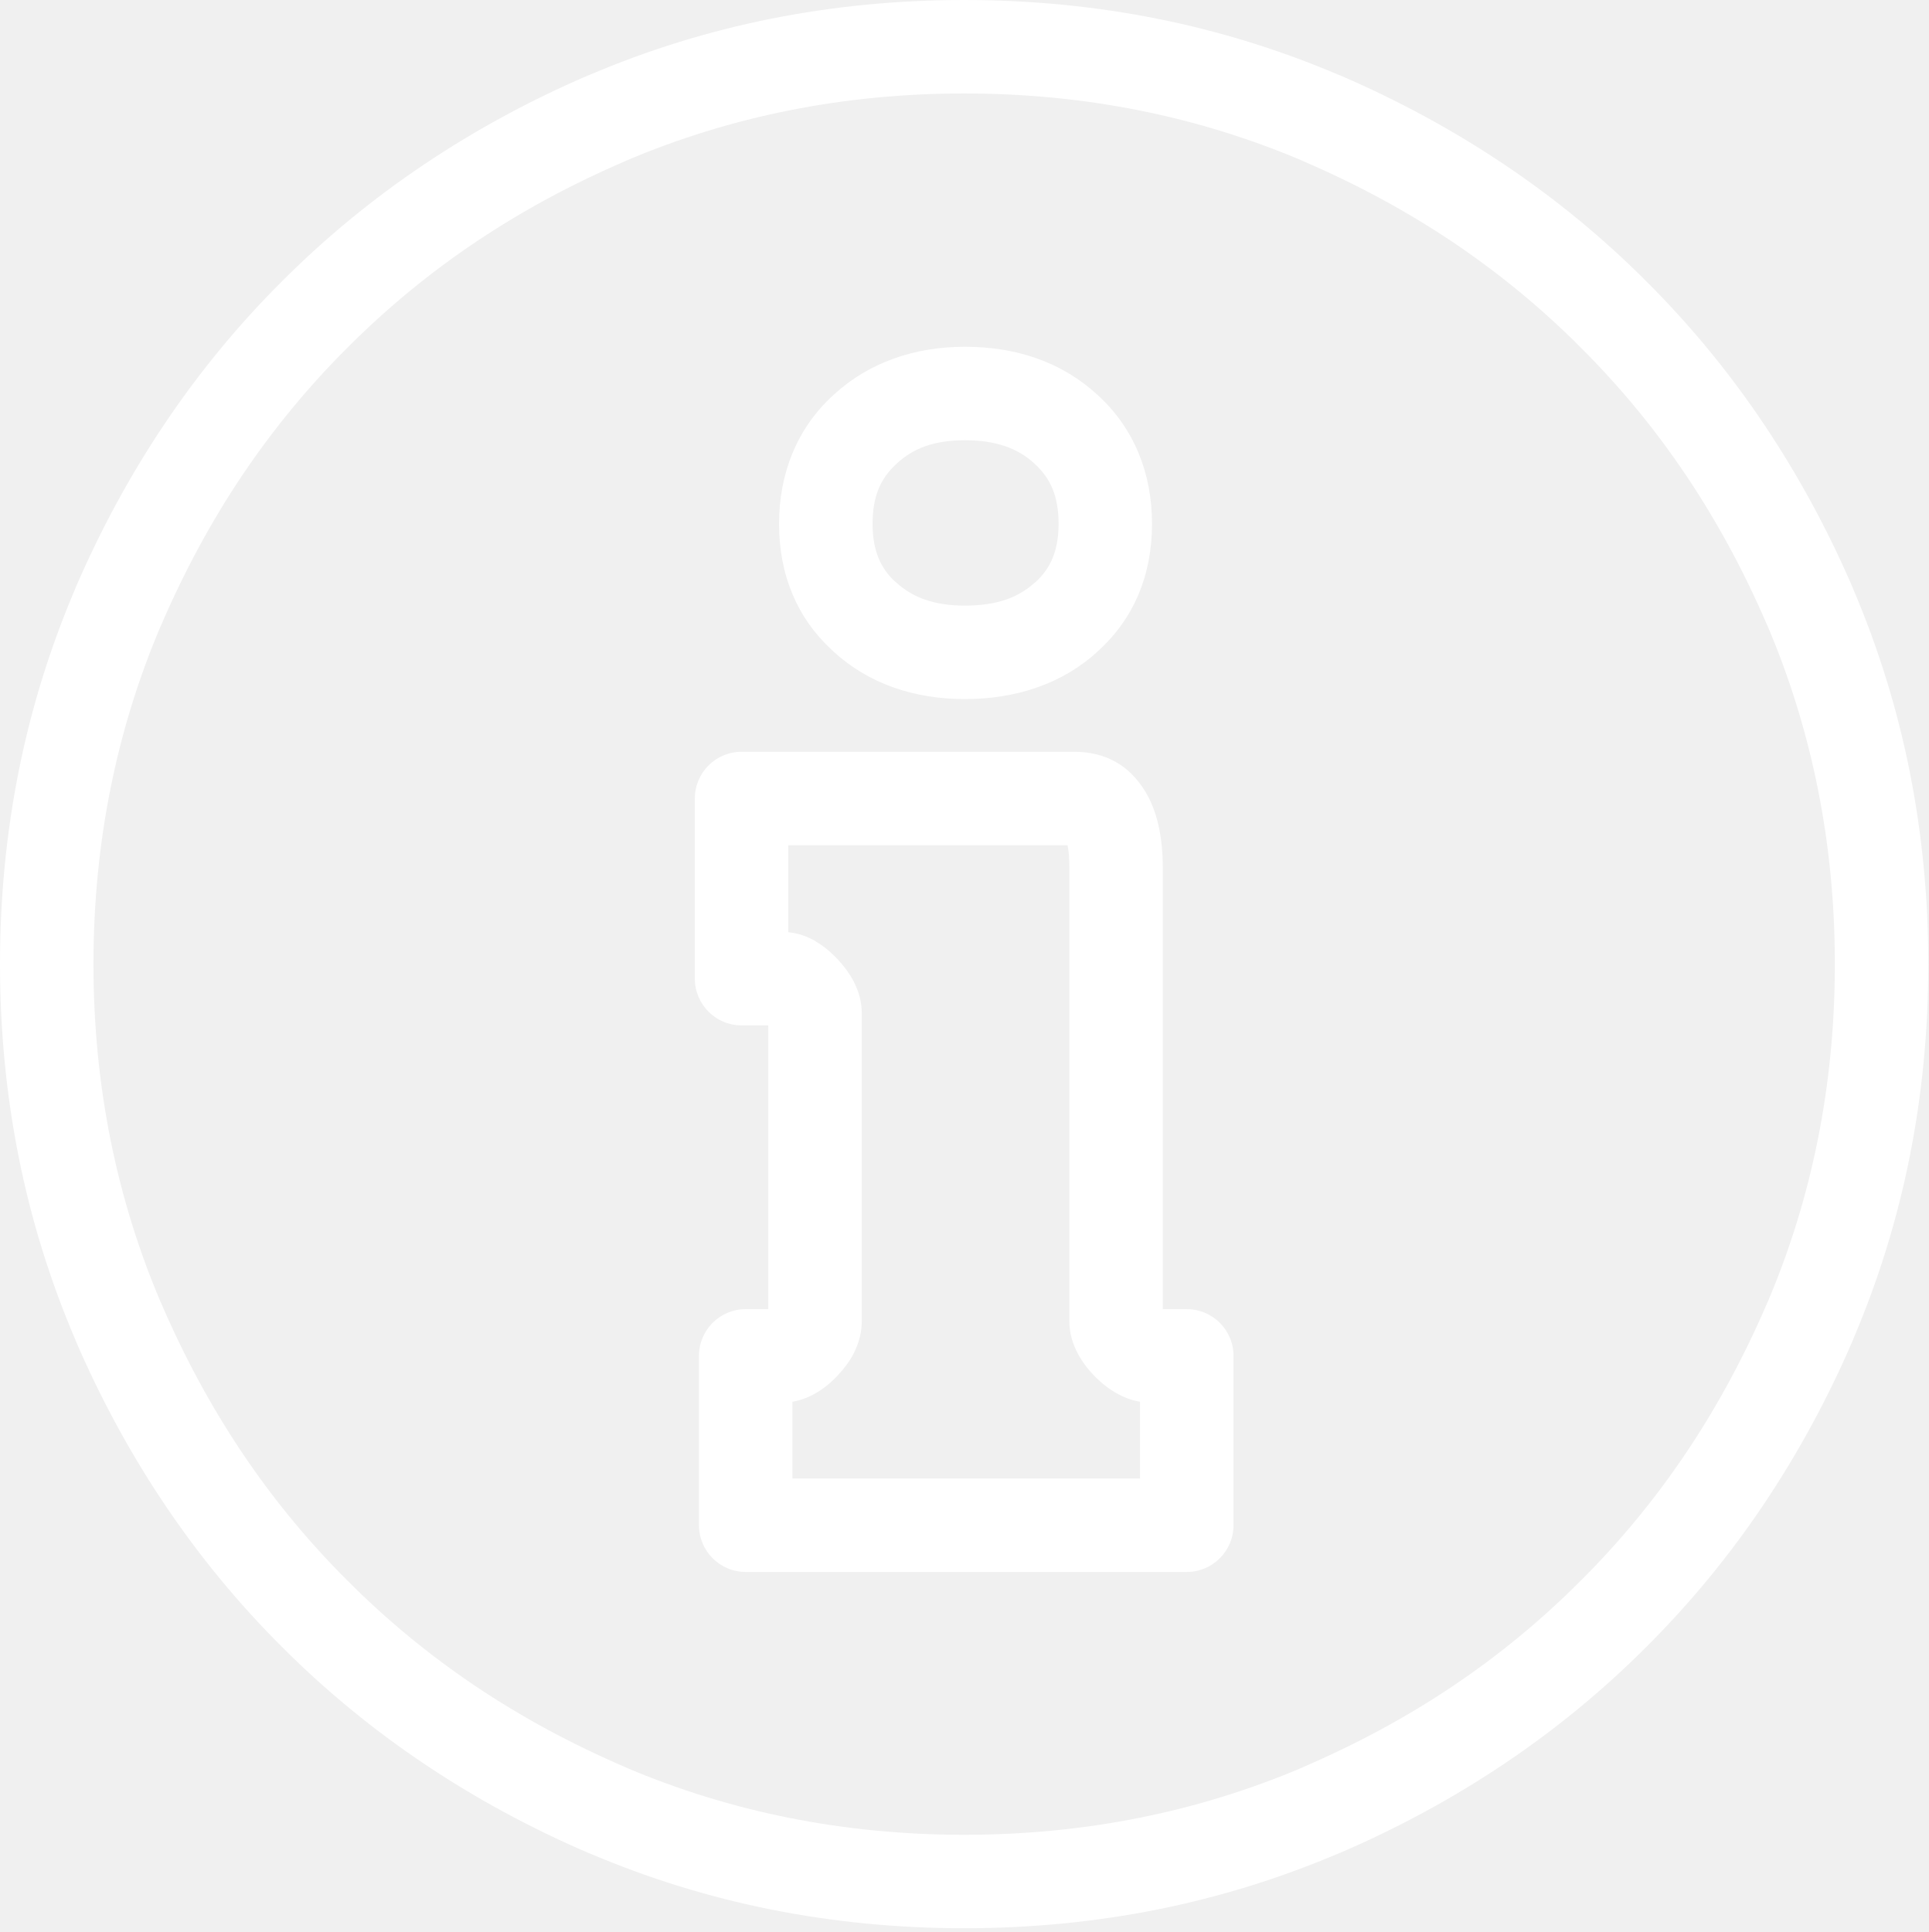
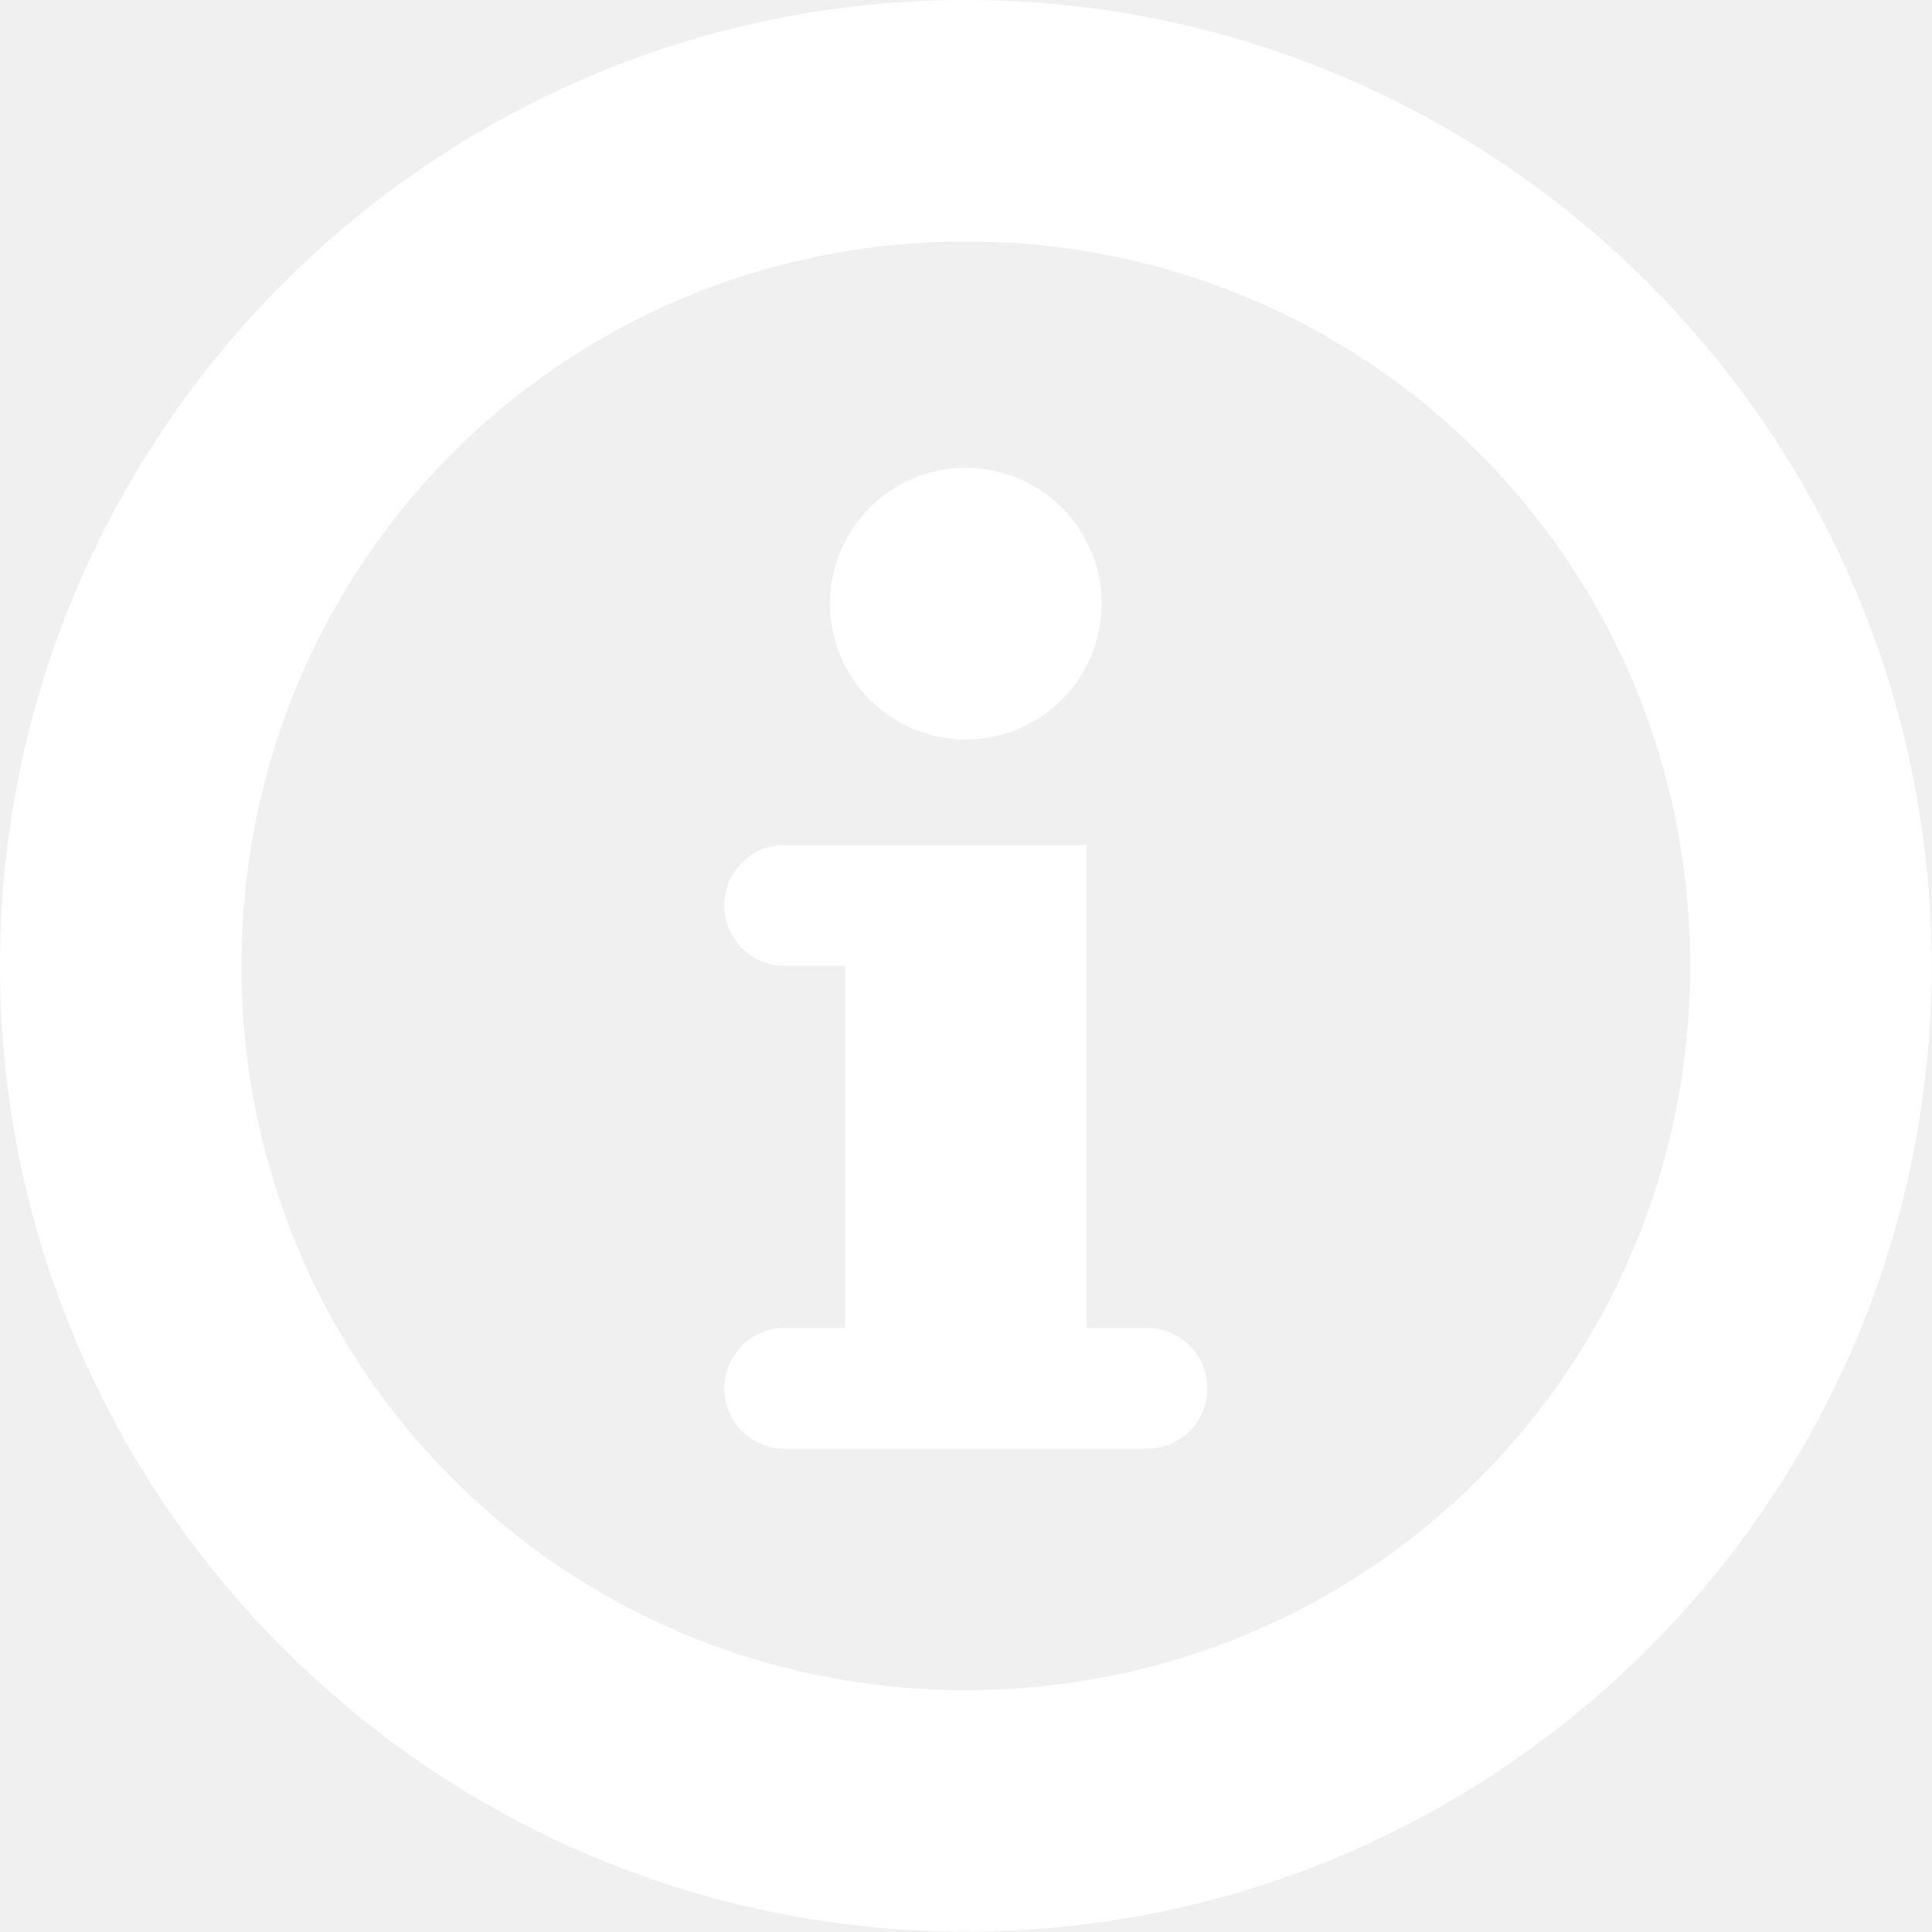
- <svg xmlns="http://www.w3.org/2000/svg" width="100%" height="100%" viewBox="0 0 512 513" version="1.1" xml:space="preserve" style="fill-rule:evenodd;clip-rule:evenodd;stroke-linejoin:round;stroke-miterlimit:2;">
-   <g>
-     <path d="M185.588,404.988l0,-44.971c0,-6.854 5.554,-12.404 12.408,-12.404l5.992,0l0,-75.346l-7.088,0c-6.854,0 -12.412,-5.558 -12.412,-12.412l0,-47.833c0,-6.854 5.558,-12.408 12.412,-12.408l88.229,0c8.408,0 14.742,3.562 19.021,10.658c3.062,5.088 4.596,11.871 4.596,20.333l0,117.008l6.358,0c6.854,0 12.413,5.55 12.413,12.404l0,44.971c0,6.854 -5.558,12.412 -12.413,12.412l-117.108,0c-6.854,0 -12.408,-5.558 -12.408,-12.412Zm70.412,-380.171c-16.004,0 -31.521,1.504 -46.537,4.513c-15.042,3.008 -29.542,7.496 -43.496,13.454l0.008,0.017c-14.217,6.113 -27.438,13.254 -39.646,21.446c-12.242,8.213 -23.588,17.542 -34.021,28.017l-0.05,0.046c-10.471,10.433 -19.8,21.779 -28.017,34.021c-8.192,12.208 -15.333,25.433 -21.446,39.646c-0.088,0.2 -0.175,0.396 -0.271,0.592c-5.833,13.767 -10.233,28.071 -13.2,42.896c-3.004,15.017 -4.508,30.533 -4.508,46.533c0,16.008 1.504,31.517 4.508,46.542c3.012,15.037 7.496,29.542 13.454,43.492l0.017,0c6.113,14.208 13.258,27.433 21.446,39.642c8.212,12.242 17.542,23.592 28.017,34.025l0.046,0.05l0,-0.008c10.433,10.475 21.779,19.808 34.021,28.021c12.208,8.196 25.433,15.333 39.646,21.442c0.2,0.088 0.396,0.179 0.588,0.275c13.771,5.825 28.071,10.229 42.9,13.2c15.017,3.004 30.533,4.508 46.537,4.508c16.004,0 31.517,-1.504 46.537,-4.508c15.037,-3.012 29.542,-7.496 43.492,-13.454l-0.008,-0.025c14.217,-6.113 27.442,-13.25 39.65,-21.442c12.242,-8.213 23.583,-17.546 34.017,-28.021l0.054,-0.042l-0.004,0c10.475,-10.433 19.804,-21.788 28.017,-34.025c8.192,-12.208 15.337,-25.433 21.446,-39.642c0.087,-0.204 0.179,-0.4 0.271,-0.596c5.829,-13.771 10.233,-28.067 13.2,-42.896c3.008,-15.021 4.512,-30.533 4.512,-46.542c0,-16 -1.504,-31.517 -4.512,-46.533c-3.013,-15.042 -7.496,-29.542 -13.454,-43.492l-0.017,0.004c-6.113,-14.217 -13.258,-27.438 -21.446,-39.646c-8.213,-12.242 -17.542,-23.588 -28.017,-34.021l-0.046,-0.05l-0.004,0c-10.433,-10.475 -21.779,-19.8 -34.017,-28.017c-12.208,-8.192 -25.433,-15.338 -39.65,-21.446c-0.2,-0.088 -0.396,-0.179 -0.587,-0.271c-13.771,-5.829 -28.071,-10.233 -42.9,-13.2c-15.008,-3 -30.525,-4.504 -46.529,-4.504Zm-51.383,-19.821c16.633,-3.329 33.767,-4.996 51.383,-4.996c17.617,0 34.75,1.667 51.383,4.996c16.363,3.275 32.283,8.196 47.754,14.754c0.229,0.083 0.45,0.175 0.679,0.267c15.417,6.633 29.962,14.513 43.621,23.679c13.613,9.133 26.212,19.492 37.775,31.092c11.6,11.562 21.958,24.167 31.092,37.779c9.163,13.65 17.046,28.2 23.679,43.617l-0.021,0.008l0.021,0.042c6.692,15.667 11.704,31.796 15.021,48.383c3.329,16.633 4.992,33.767 4.992,51.383c0,17.621 -1.663,34.758 -4.992,51.383c-3.275,16.367 -8.196,32.283 -14.754,47.754c-0.083,0.229 -0.171,0.454 -0.267,0.683c-6.633,15.412 -14.513,29.963 -23.679,43.621c-9.133,13.608 -19.492,26.213 -31.092,37.775c-11.563,11.596 -24.167,21.958 -37.775,31.087c-13.654,9.163 -28.204,17.05 -43.621,23.683l-0.008,-0.017l-0.046,0.017c-15.667,6.688 -31.796,11.704 -48.379,15.021c-16.633,3.329 -33.767,4.996 -51.383,4.996c-17.617,0 -34.75,-1.667 -51.383,-4.996c-16.363,-3.279 -32.288,-8.196 -47.754,-14.754c-0.229,-0.083 -0.454,-0.171 -0.679,-0.267c-15.421,-6.633 -29.967,-14.517 -43.621,-23.683c-13.612,-9.129 -26.213,-19.492 -37.775,-31.088c-11.6,-11.562 -21.958,-24.171 -31.092,-37.775c-9.163,-13.654 -17.046,-28.208 -23.679,-43.621l0.017,-0.008l-0.017,-0.042c-6.696,-15.667 -11.704,-31.804 -15.021,-48.387c-3.329,-16.629 -4.996,-33.767 -4.996,-51.388c0,-17.617 1.667,-34.75 4.996,-51.383c3.275,-16.363 8.192,-32.283 14.754,-47.75c0.083,-0.229 0.171,-0.454 0.267,-0.683c6.633,-15.417 14.513,-29.967 23.679,-43.617c9.133,-13.612 19.492,-26.217 31.092,-37.779c11.562,-11.6 24.163,-21.958 37.775,-31.092c13.654,-9.163 28.2,-17.046 43.621,-23.679l0.008,0.017l0.042,-0.017c15.667,-6.692 31.8,-11.7 48.383,-15.017Zm5.787,367.204l0,20.379l92.288,0l0,-20.379c-2.046,-0.333 -4.054,-1.05 -6.017,-2.142c-2.075,-1.137 -4.029,-2.646 -5.883,-4.492c-1.829,-1.829 -3.337,-3.817 -4.504,-5.958c-1.562,-2.858 -2.358,-5.771 -2.358,-8.725l0,-120.275c0,-2.746 -0.167,-4.804 -0.5,-6.175l-74.121,0l0,23.096c2.496,0.246 4.921,1.046 7.262,2.392l-0.021,0.038l0.021,0.012c1.763,1.017 3.467,2.35 5.1,4c0.271,0.25 0.542,0.512 0.796,0.792c1.775,1.938 3.175,3.867 4.171,5.788c1.438,2.758 2.171,5.575 2.171,8.446l0,81.892c0,2.579 -0.583,5.113 -1.725,7.592c-0.133,0.325 -0.283,0.65 -0.45,0.967c-1.025,1.971 -2.45,3.908 -4.258,5.825c-1.838,1.954 -3.779,3.517 -5.838,4.688c-2.004,1.142 -4.042,1.892 -6.133,2.242Zm45.779,-186.579c-6.796,0 -13.087,-1.021 -18.887,-3.062c-6.004,-2.121 -11.342,-5.304 -16.017,-9.567c-0.221,-0.196 -0.429,-0.404 -0.629,-0.612c-4.521,-4.225 -7.929,-9.1 -10.238,-14.617c-2.379,-5.688 -3.558,-11.917 -3.558,-18.667c0,-6.733 1.179,-12.996 3.562,-18.754c2.438,-5.9 6.054,-11.058 10.862,-15.45l0.25,-0.221c4.575,-4.167 9.812,-7.308 15.717,-9.433c5.863,-2.112 12.175,-3.162 18.938,-3.162c6.925,0 13.308,1.037 19.163,3.112c6.054,2.15 11.421,5.383 16.1,9.704l0.004,-0.004c4.808,4.392 8.425,9.55 10.867,15.45c2.379,5.758 3.558,12.021 3.558,18.754c0,6.754 -1.175,12.983 -3.558,18.671c-2.417,5.775 -6.037,10.85 -10.887,15.208l0.021,0.021c-4.667,4.254 -10.05,7.442 -16.154,9.567c-5.879,2.046 -12.246,3.063 -19.113,3.063Zm-10.646,-26.425c3.046,1.075 6.596,1.612 10.65,1.612c4.225,0 7.883,-0.533 10.971,-1.612c2.867,-0.996 5.408,-2.504 7.621,-4.521l0.021,0.021l0.079,-0.071c2.038,-1.825 3.558,-3.946 4.571,-6.358c1.083,-2.592 1.621,-5.65 1.621,-9.171c0,-3.604 -0.538,-6.725 -1.625,-9.354c-1,-2.425 -2.554,-4.604 -4.663,-6.529l0.008,-0.004l-0.104,-0.092c-2.175,-2.021 -4.7,-3.546 -7.571,-4.562c-3.117,-1.108 -6.758,-1.658 -10.921,-1.658c-4.079,0 -7.617,0.538 -10.6,1.612c-2.704,0.971 -5.146,2.446 -7.321,4.417c-0.1,0.1 -0.2,0.196 -0.308,0.292c-2.108,1.925 -3.658,4.104 -4.663,6.529c-1.083,2.625 -1.625,5.75 -1.625,9.35c0,3.517 0.537,6.579 1.621,9.167c0.929,2.221 2.287,4.192 4.083,5.912c0.196,0.158 0.392,0.325 0.579,0.496c2.204,2.013 4.729,3.521 7.575,4.525Z" style="fill:#fff;fill-rule:nonzero;" />
-   </g>
+ <svg xmlns="http://www.w3.org/2000/svg" width="100%" height="100%" viewBox="0 0 3334 3334" version="1.1" xml:space="preserve" style="fill-rule:evenodd;clip-rule:evenodd;stroke-linejoin:round;stroke-miterlimit:2;">
+   <path d="M1666.667,0c-918.783,0 -1666.667,747.884 -1666.667,1666.667c0,918.783 747.884,1666.667 1666.667,1666.667c918.783,0 1666.667,-747.884 1666.667,-1666.667c0,-918.783 -747.884,-1666.667 -1666.667,-1666.667Zm0,416.667c694.173,0 1250,555.827 1250,1250c0,694.173 -555.827,1250 -1250,1250c-694.173,0 -1250,-555.827 -1250,-1250c-0,-694.173 555.827,-1250 1250,-1250Zm0,390.625c-129.395,0 -234.375,104.98 -234.375,234.375c0,129.395 104.98,234.375 234.375,234.375c129.395,0 234.375,-104.98 234.375,-234.375c0,-129.395 -104.98,-234.375 -234.375,-234.375Zm-317.383,651.042c-55.338,2.441 -99.284,48.014 -99.284,104.167c0,57.78 46.387,104.167 104.167,104.167l104.167,0l0,625l-104.167,0c-57.78,0 -104.167,46.387 -104.167,104.167c0,57.78 46.387,104.167 104.167,104.167l625,0c57.78,0 104.167,-46.387 104.167,-104.167c0,-57.78 -46.387,-104.167 -104.167,-104.167l-104.167,0l0,-833.333l-525.716,0Z" style="fill:#fff;fill-rule:nonzero;" />
</svg>
